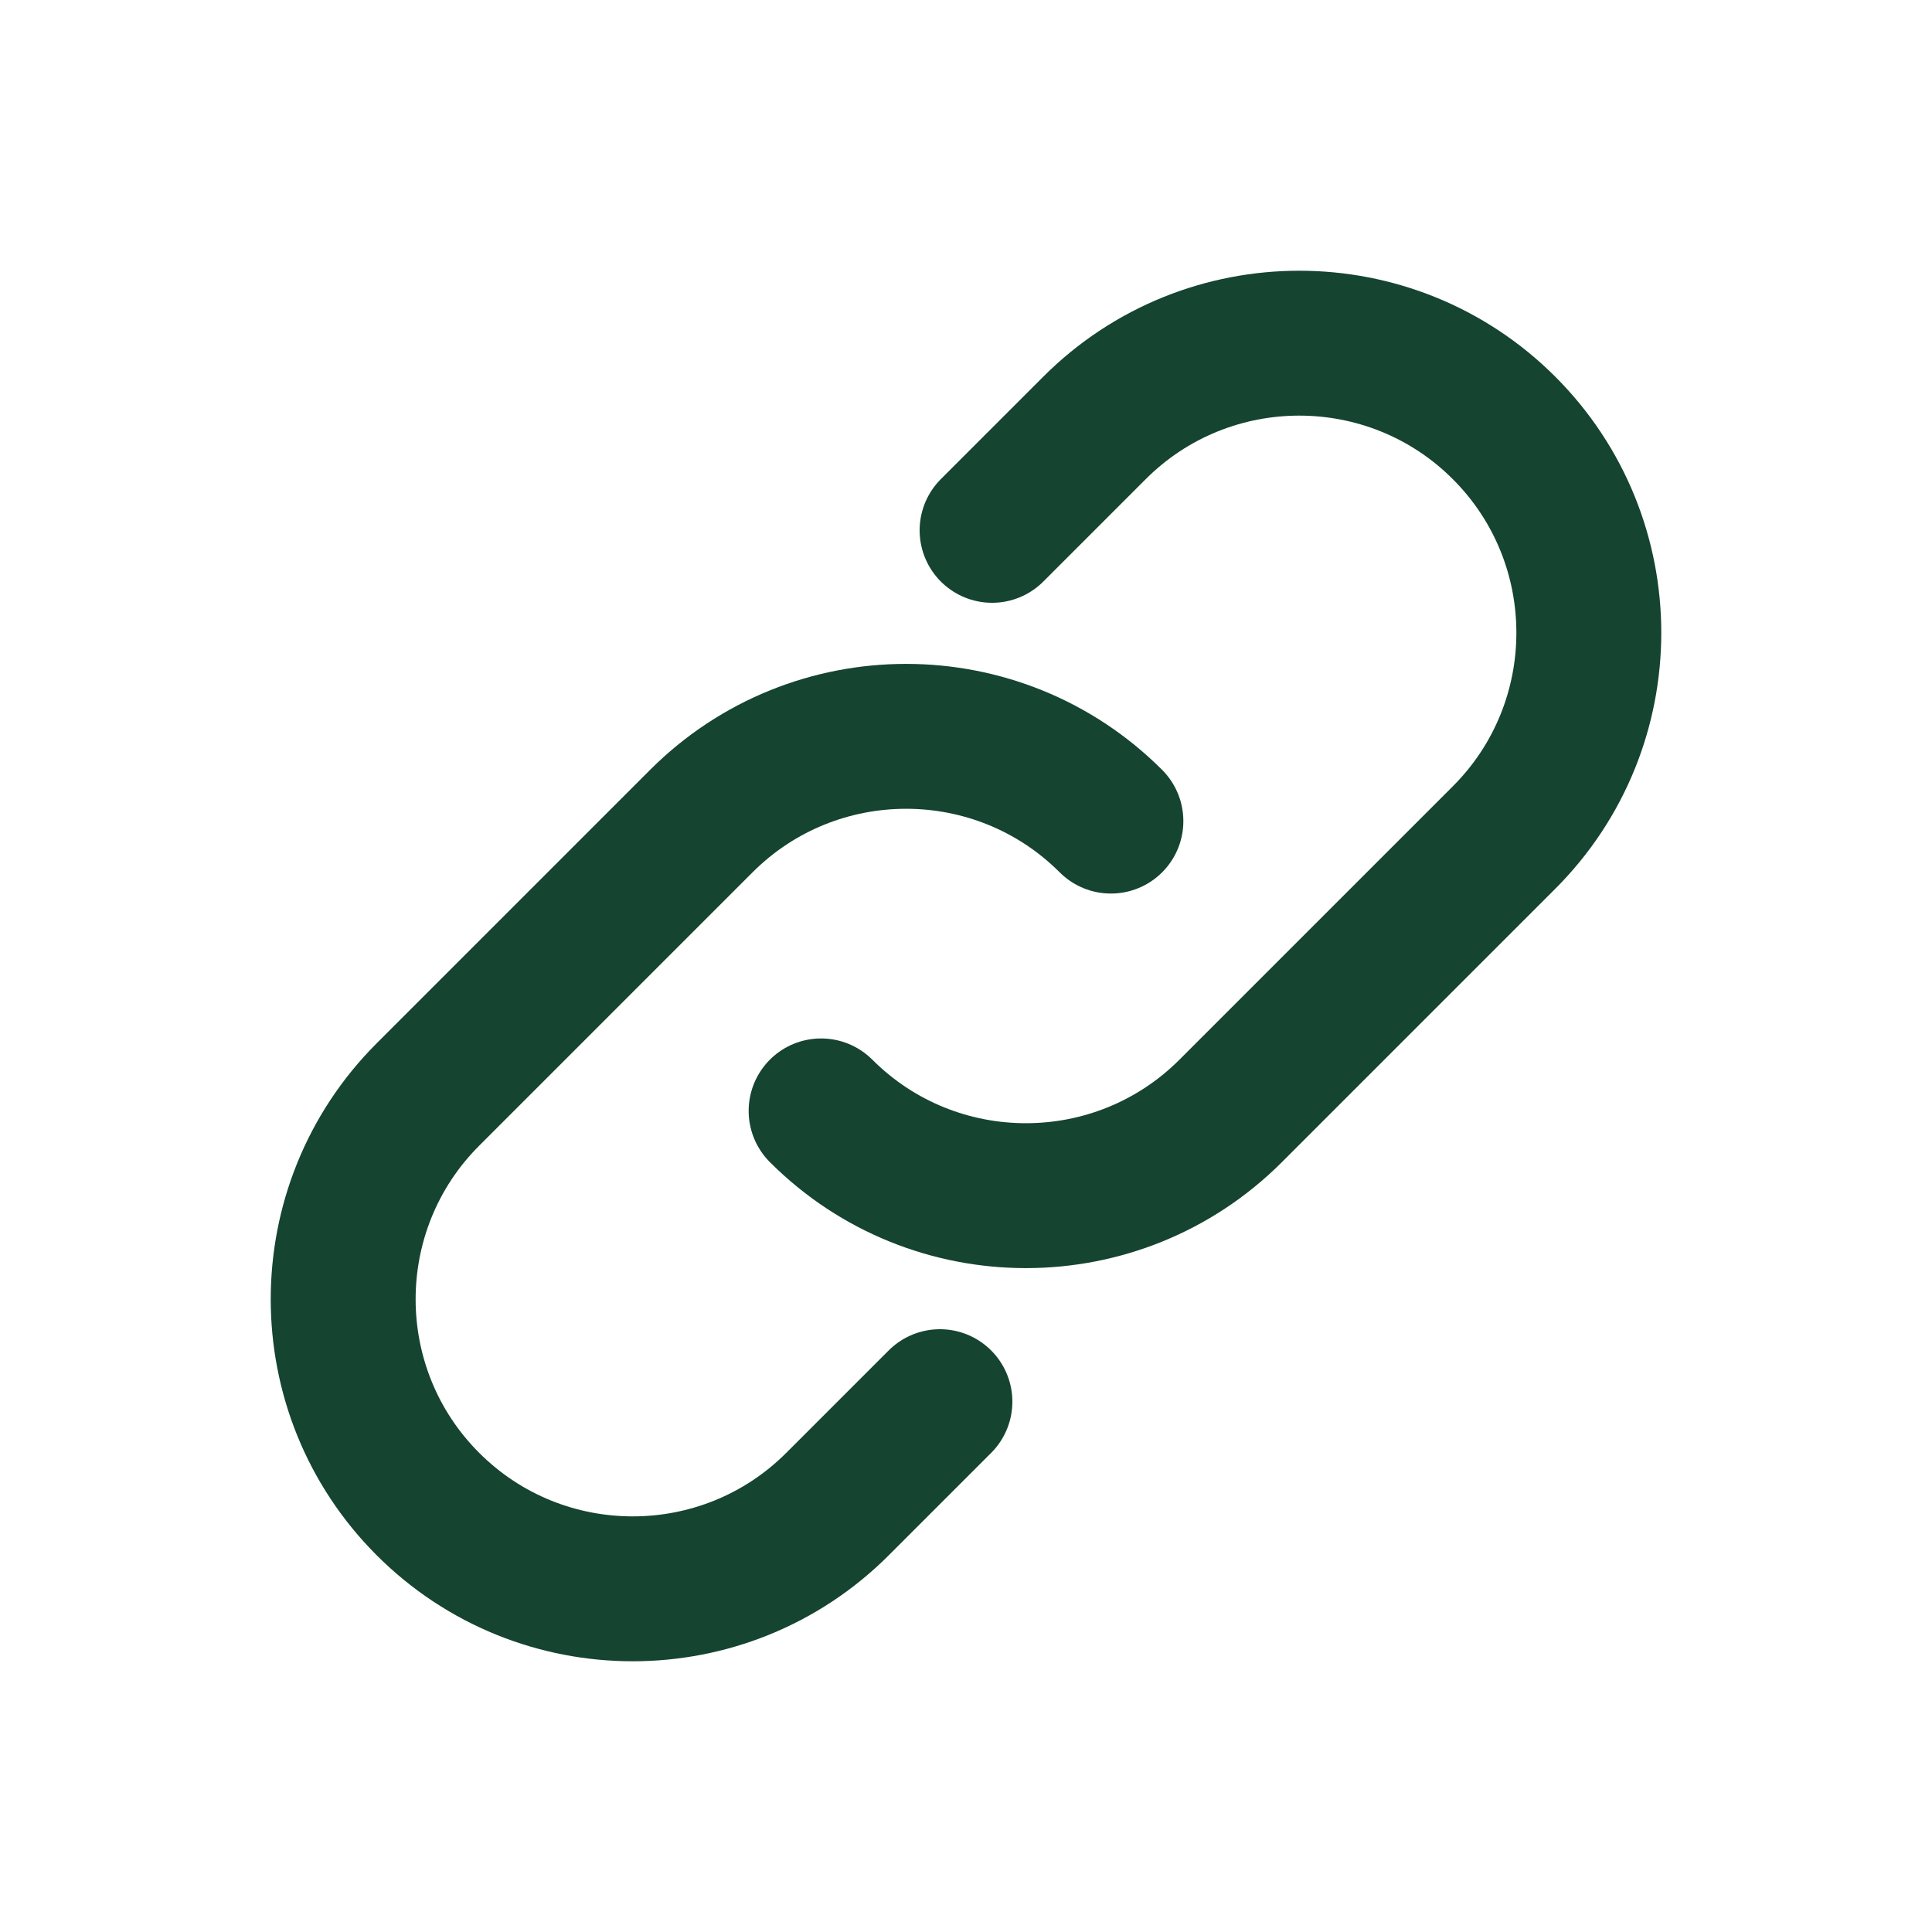
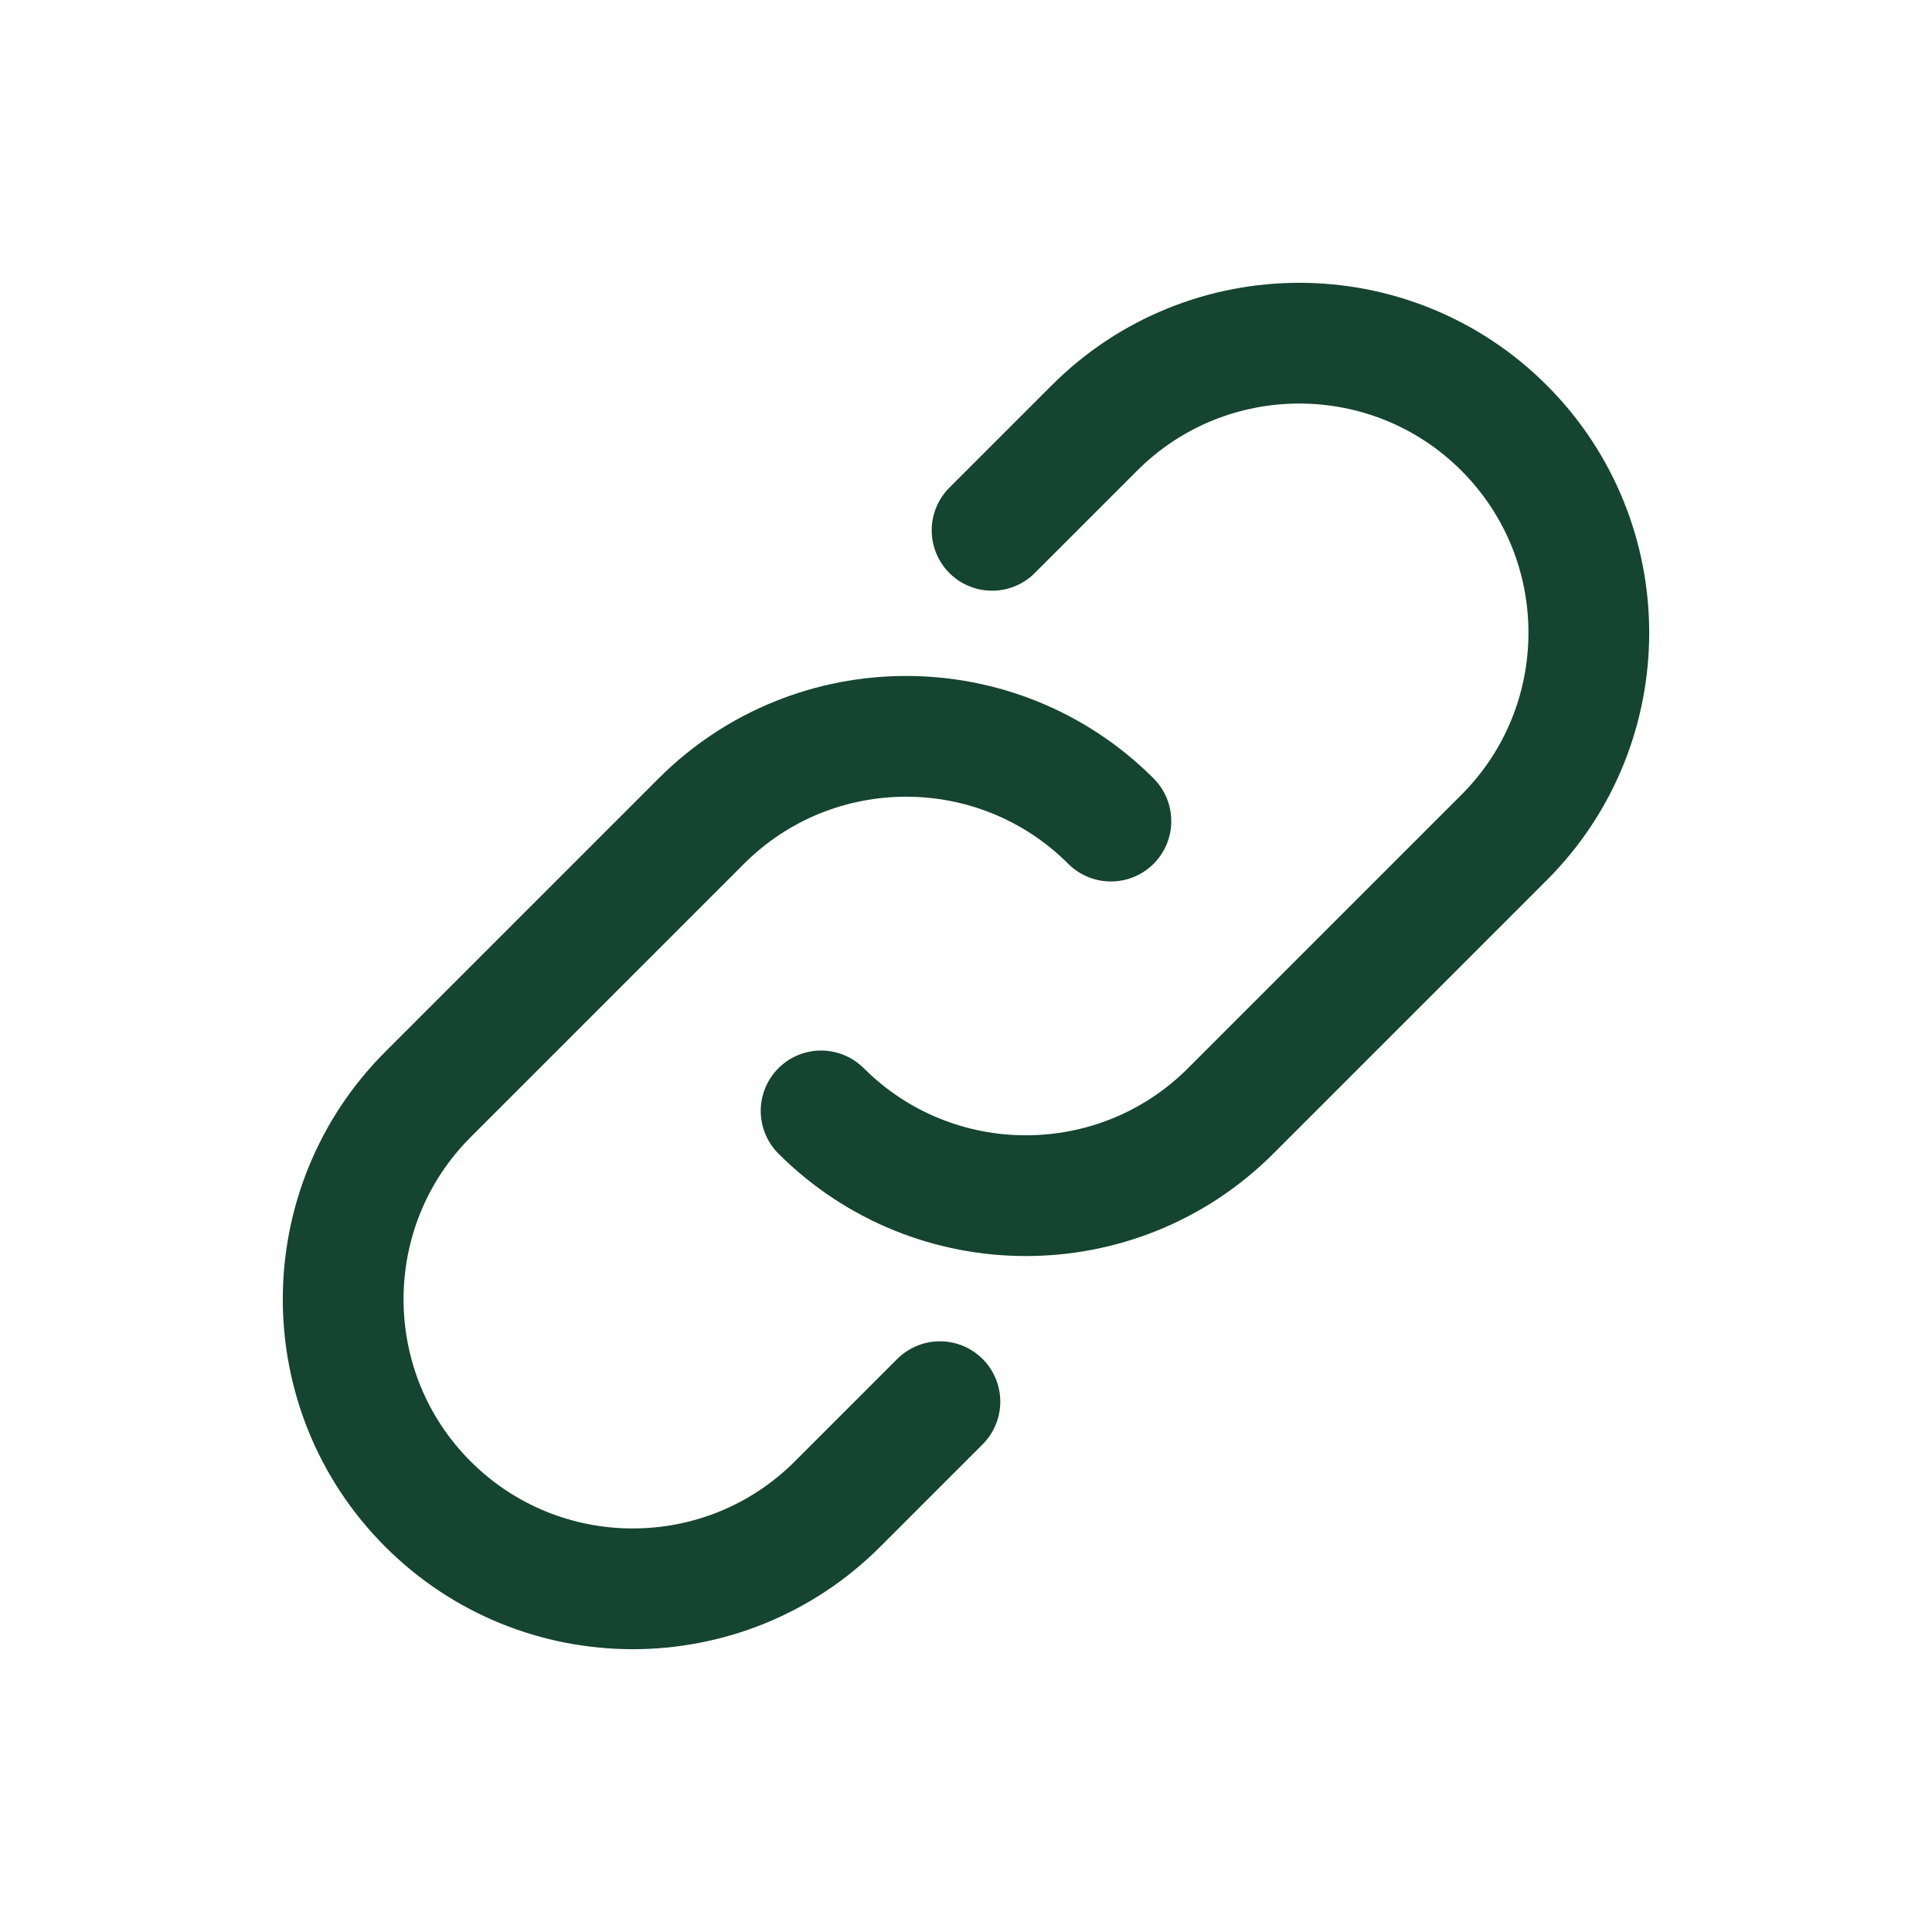
<svg xmlns="http://www.w3.org/2000/svg" width="20" height="20" viewBox="0 0 20 20" fill="none">
-   <path d="M8.5 11.5C9.67 12.67 11.57 12.67 12.74 11.5L15.57 8.67C16.74 7.5 16.74 5.6 15.57 4.43C14.4 3.26 12.5 3.26 11.33 4.43L10.27 5.49" stroke="#154430" stroke-width="1.5" stroke-linecap="round" stroke-linejoin="round" />
-   <path d="M11.5 8.5C10.33 7.33 8.43 7.33 7.26 8.5L4.43 11.33C3.26 12.5 3.26 14.4 4.43 15.57C5.6 16.74 7.5 16.74 8.67 15.57L9.73 14.51" stroke="#154430" stroke-width="1.5" stroke-linecap="round" stroke-linejoin="round" />
+   <path d="M8.5 11.5C9.67 12.67 11.57 12.67 12.74 11.5L15.57 8.67C16.74 7.5 16.74 5.6 15.57 4.43C14.4 3.26 12.5 3.26 11.33 4.43L10.27 5.49" stroke="#154430" stroke-width="1.25" stroke-linecap="round" stroke-linejoin="round" />
+   <path d="M11.5 8.5C10.33 7.33 8.43 7.33 7.26 8.5L4.43 11.33C3.26 12.5 3.26 14.4 4.43 15.57C5.6 16.74 7.5 16.74 8.67 15.57L9.73 14.51" stroke="#154430" stroke-width="1.25" stroke-linecap="round" stroke-linejoin="round" />
</svg>
